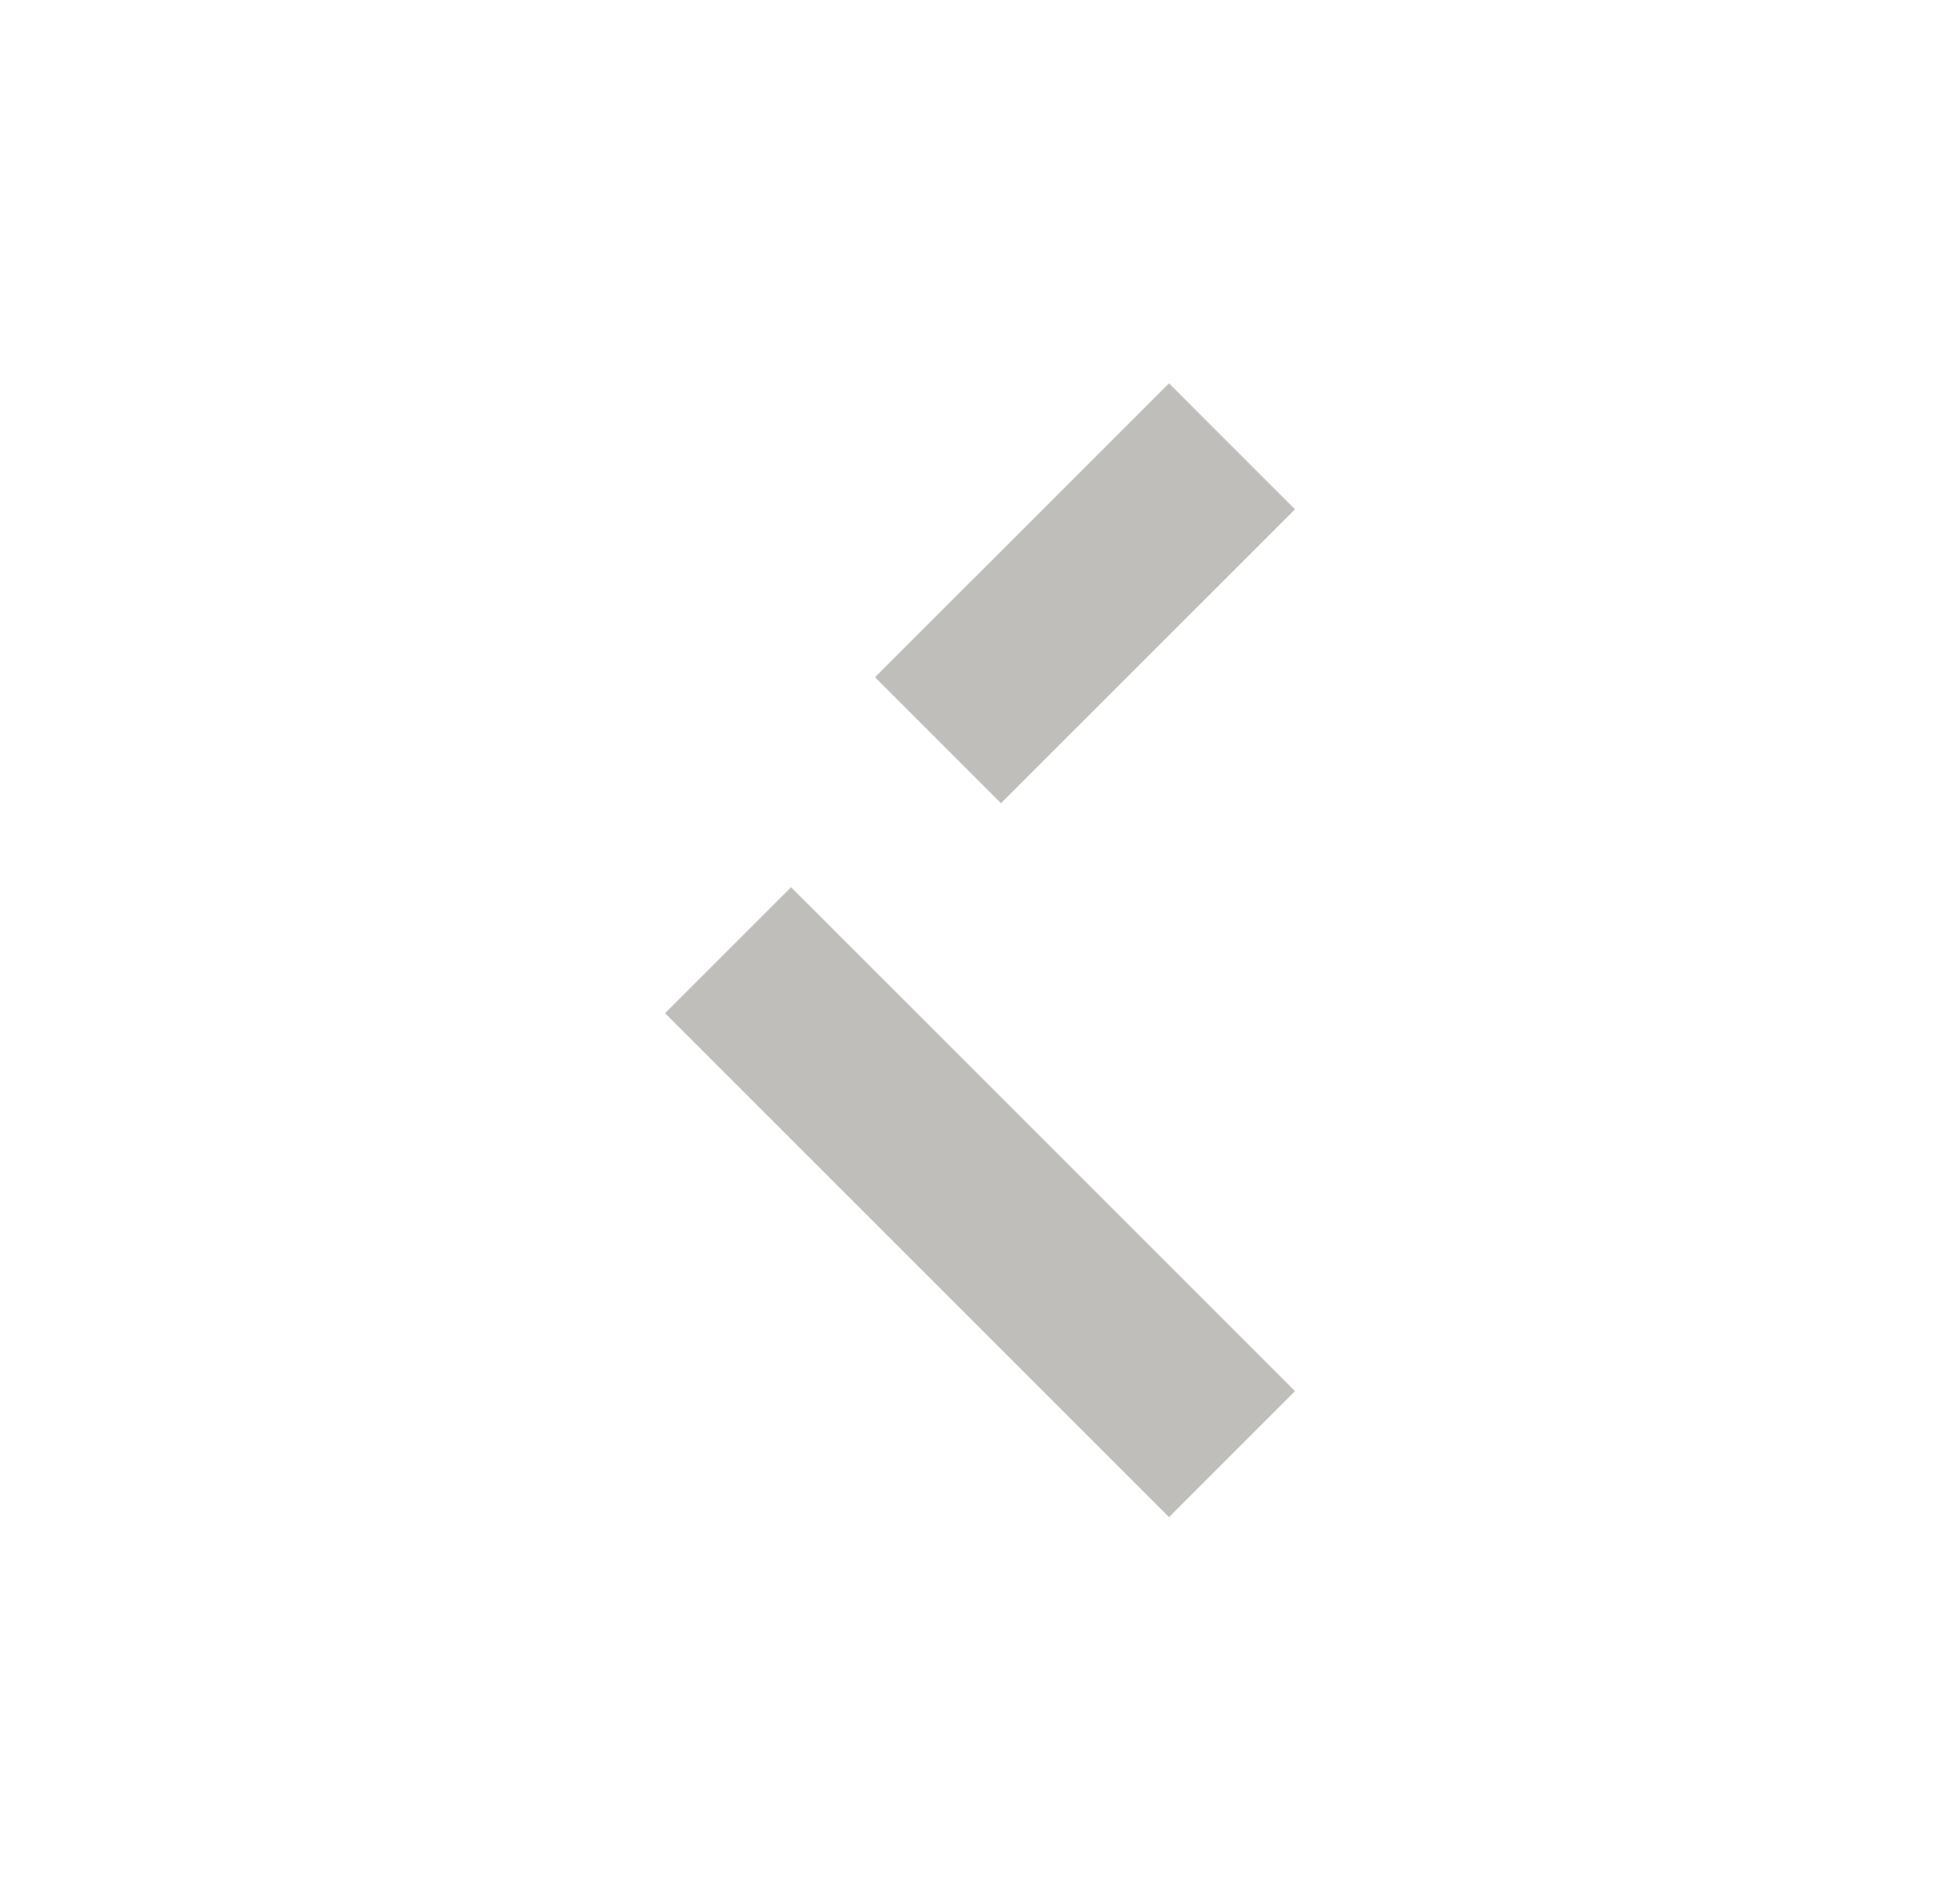
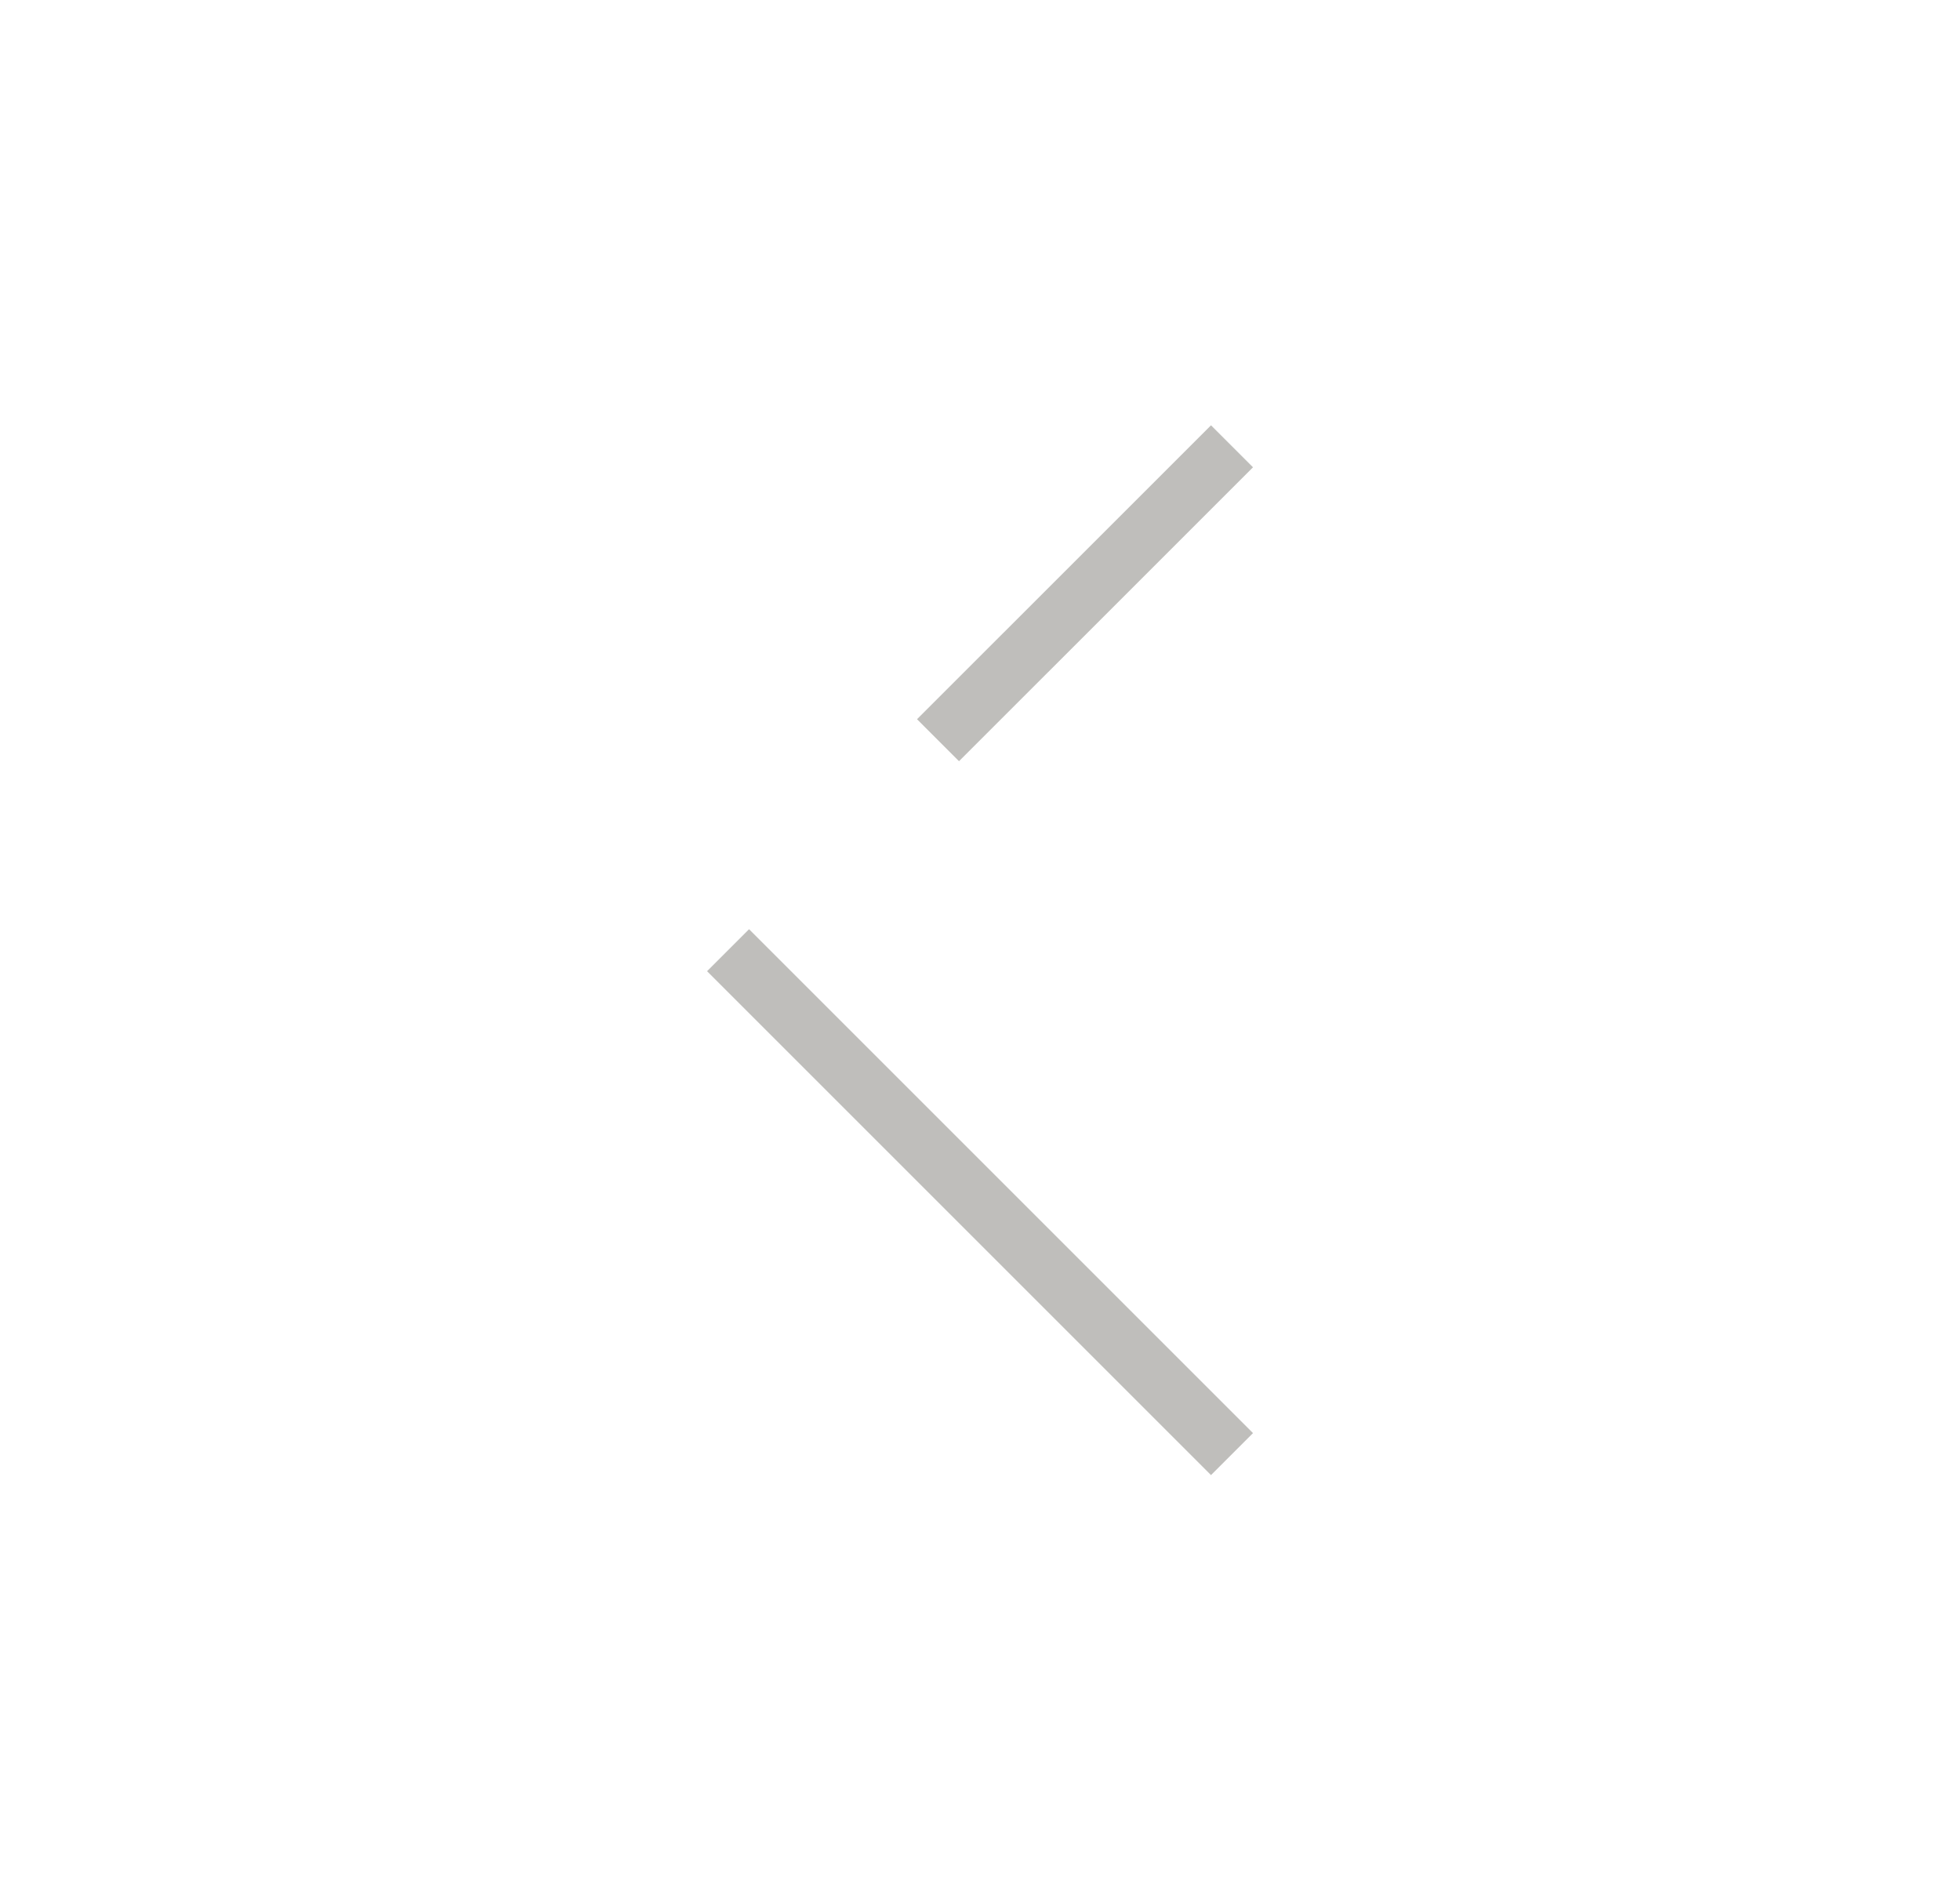
<svg xmlns="http://www.w3.org/2000/svg" width="33" height="32" viewBox="0 0 33 32" fill="none">
  <g opacity="0.3">
-     <path d="M20.743 24.485L12.258 16" stroke="#28251C" stroke-width="3" strokeLinecap="square" />
-     <path d="M20.743 7.515L15.793 12.464" stroke="#28251C" stroke-width="3" strokeLinecap="square" />
+     <path d="M20.743 24.485L12.258 16" stroke="#28251C" strokeWidth="3" strokeLinecap="square" />
+     <path d="M20.743 7.515L15.793 12.464" stroke="#28251C" strokeWidth="3" strokeLinecap="square" />
  </g>
</svg>
